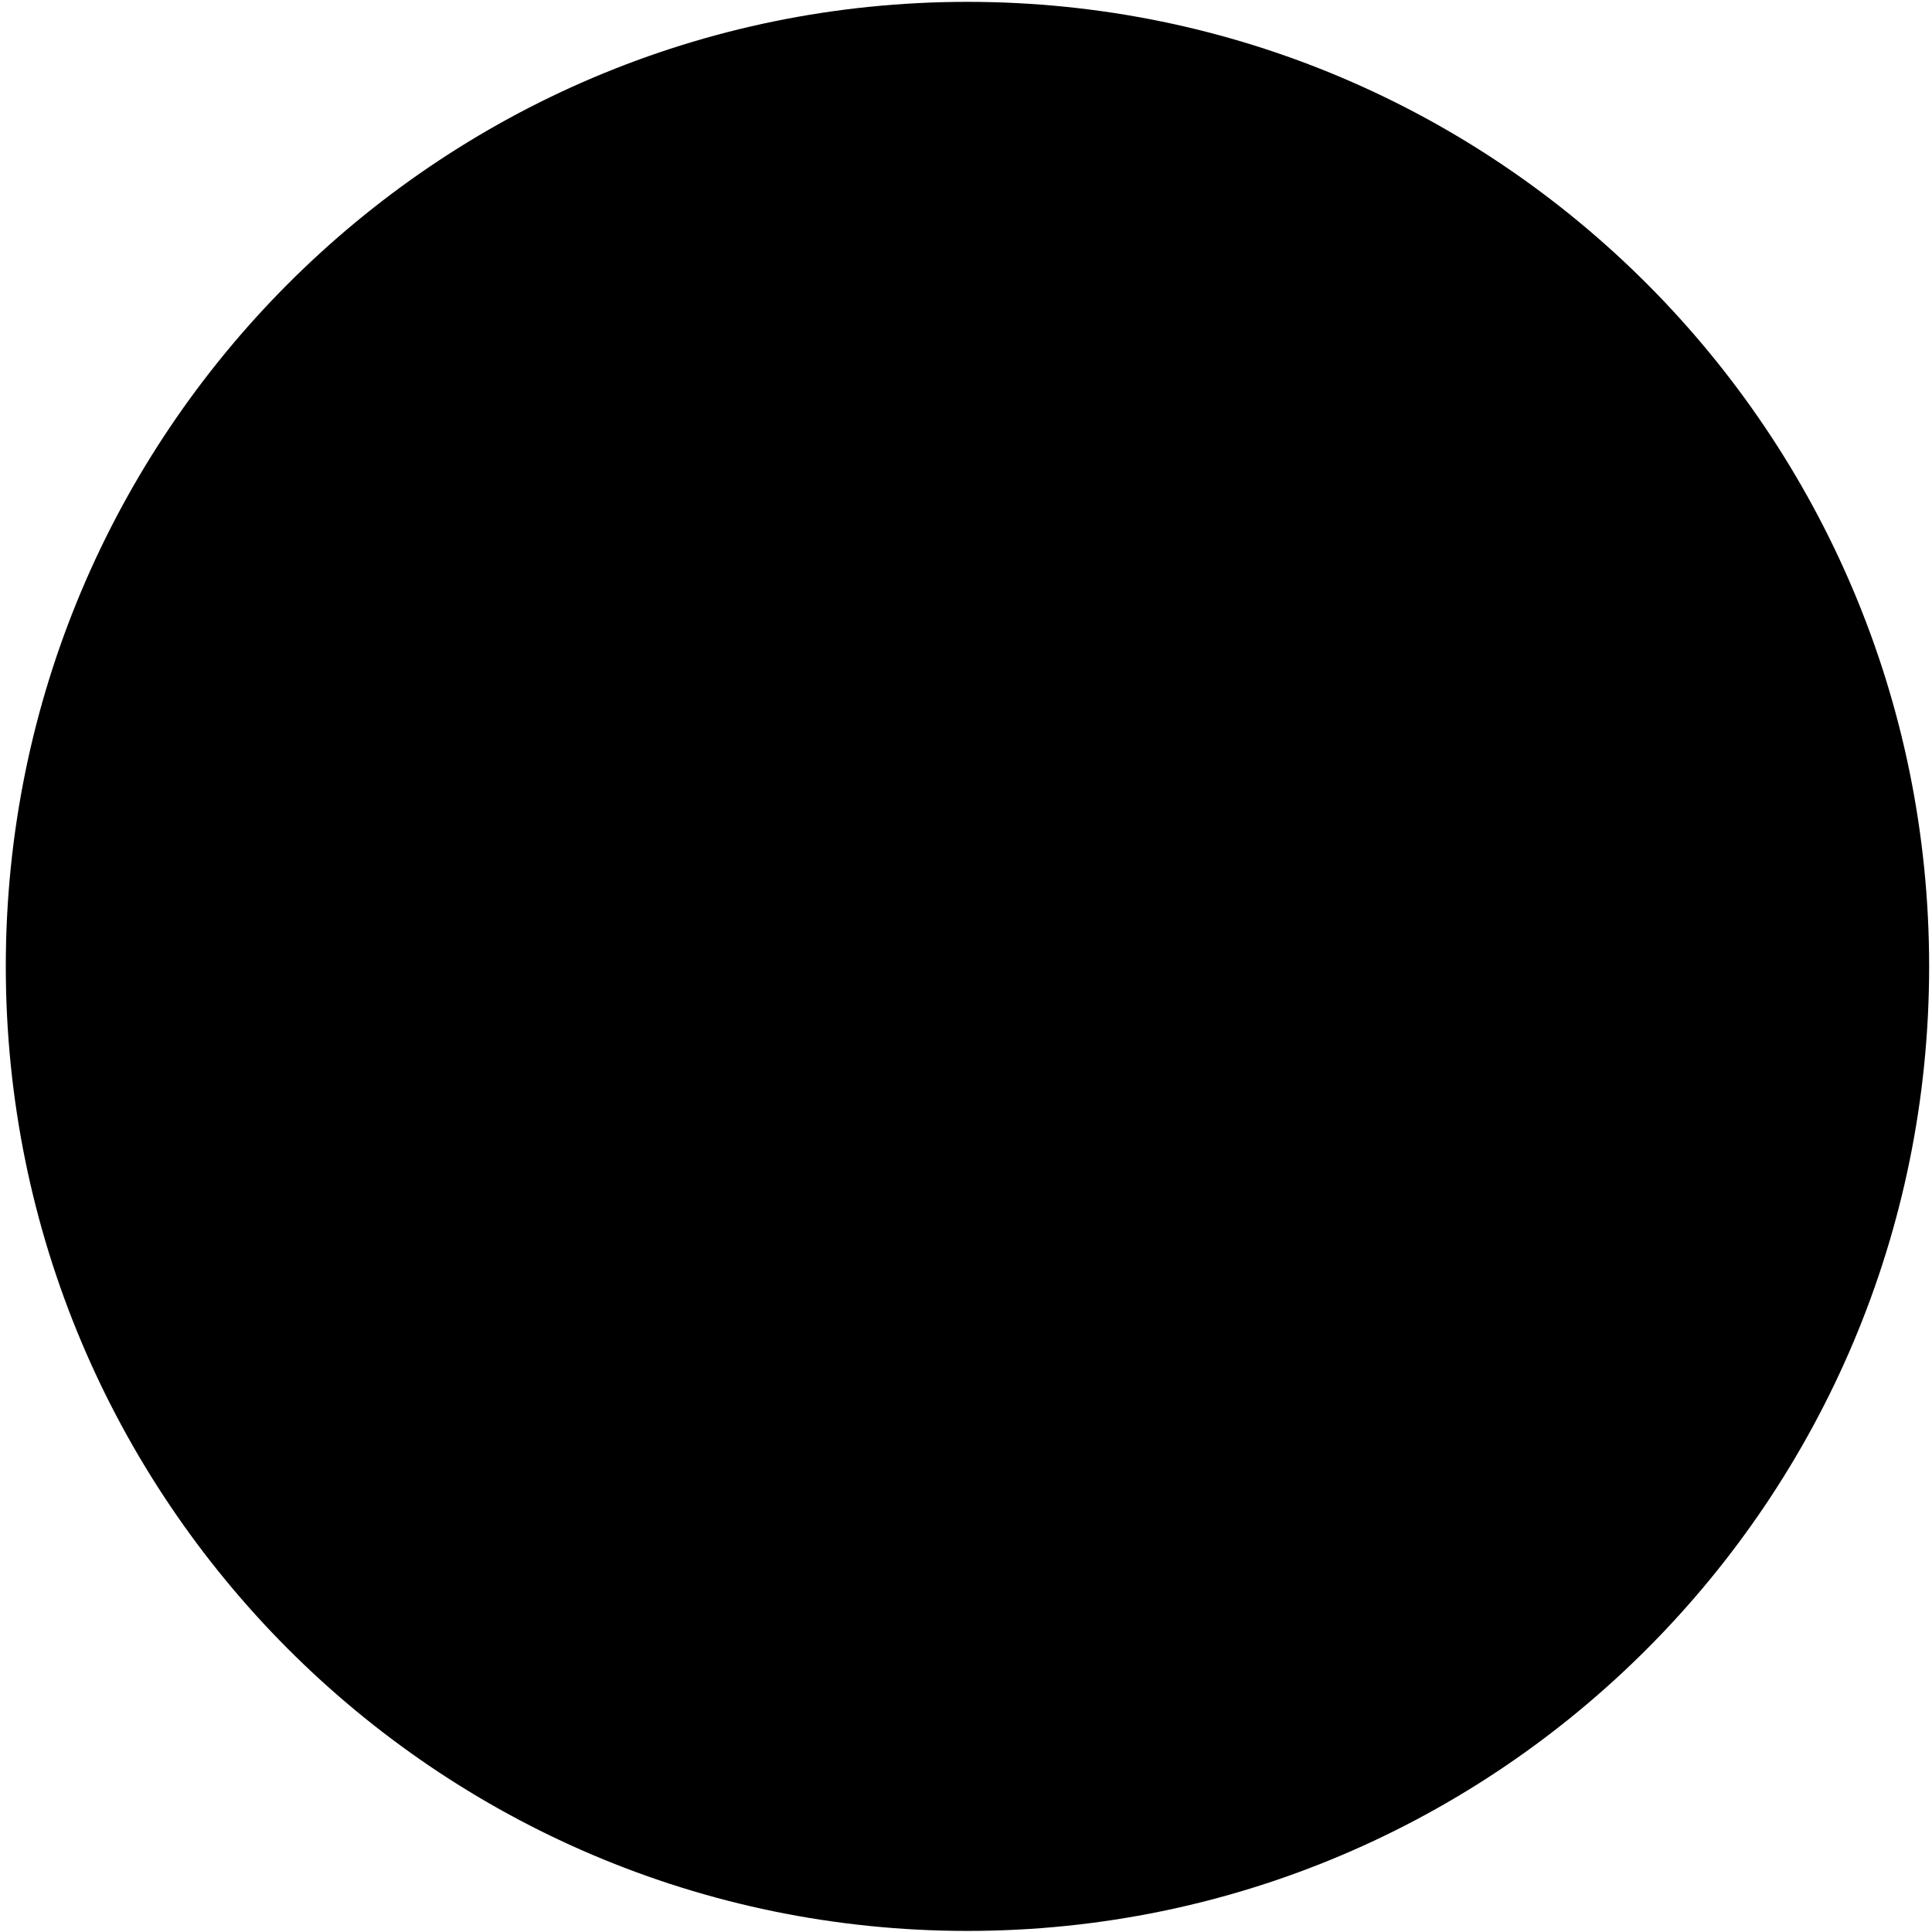
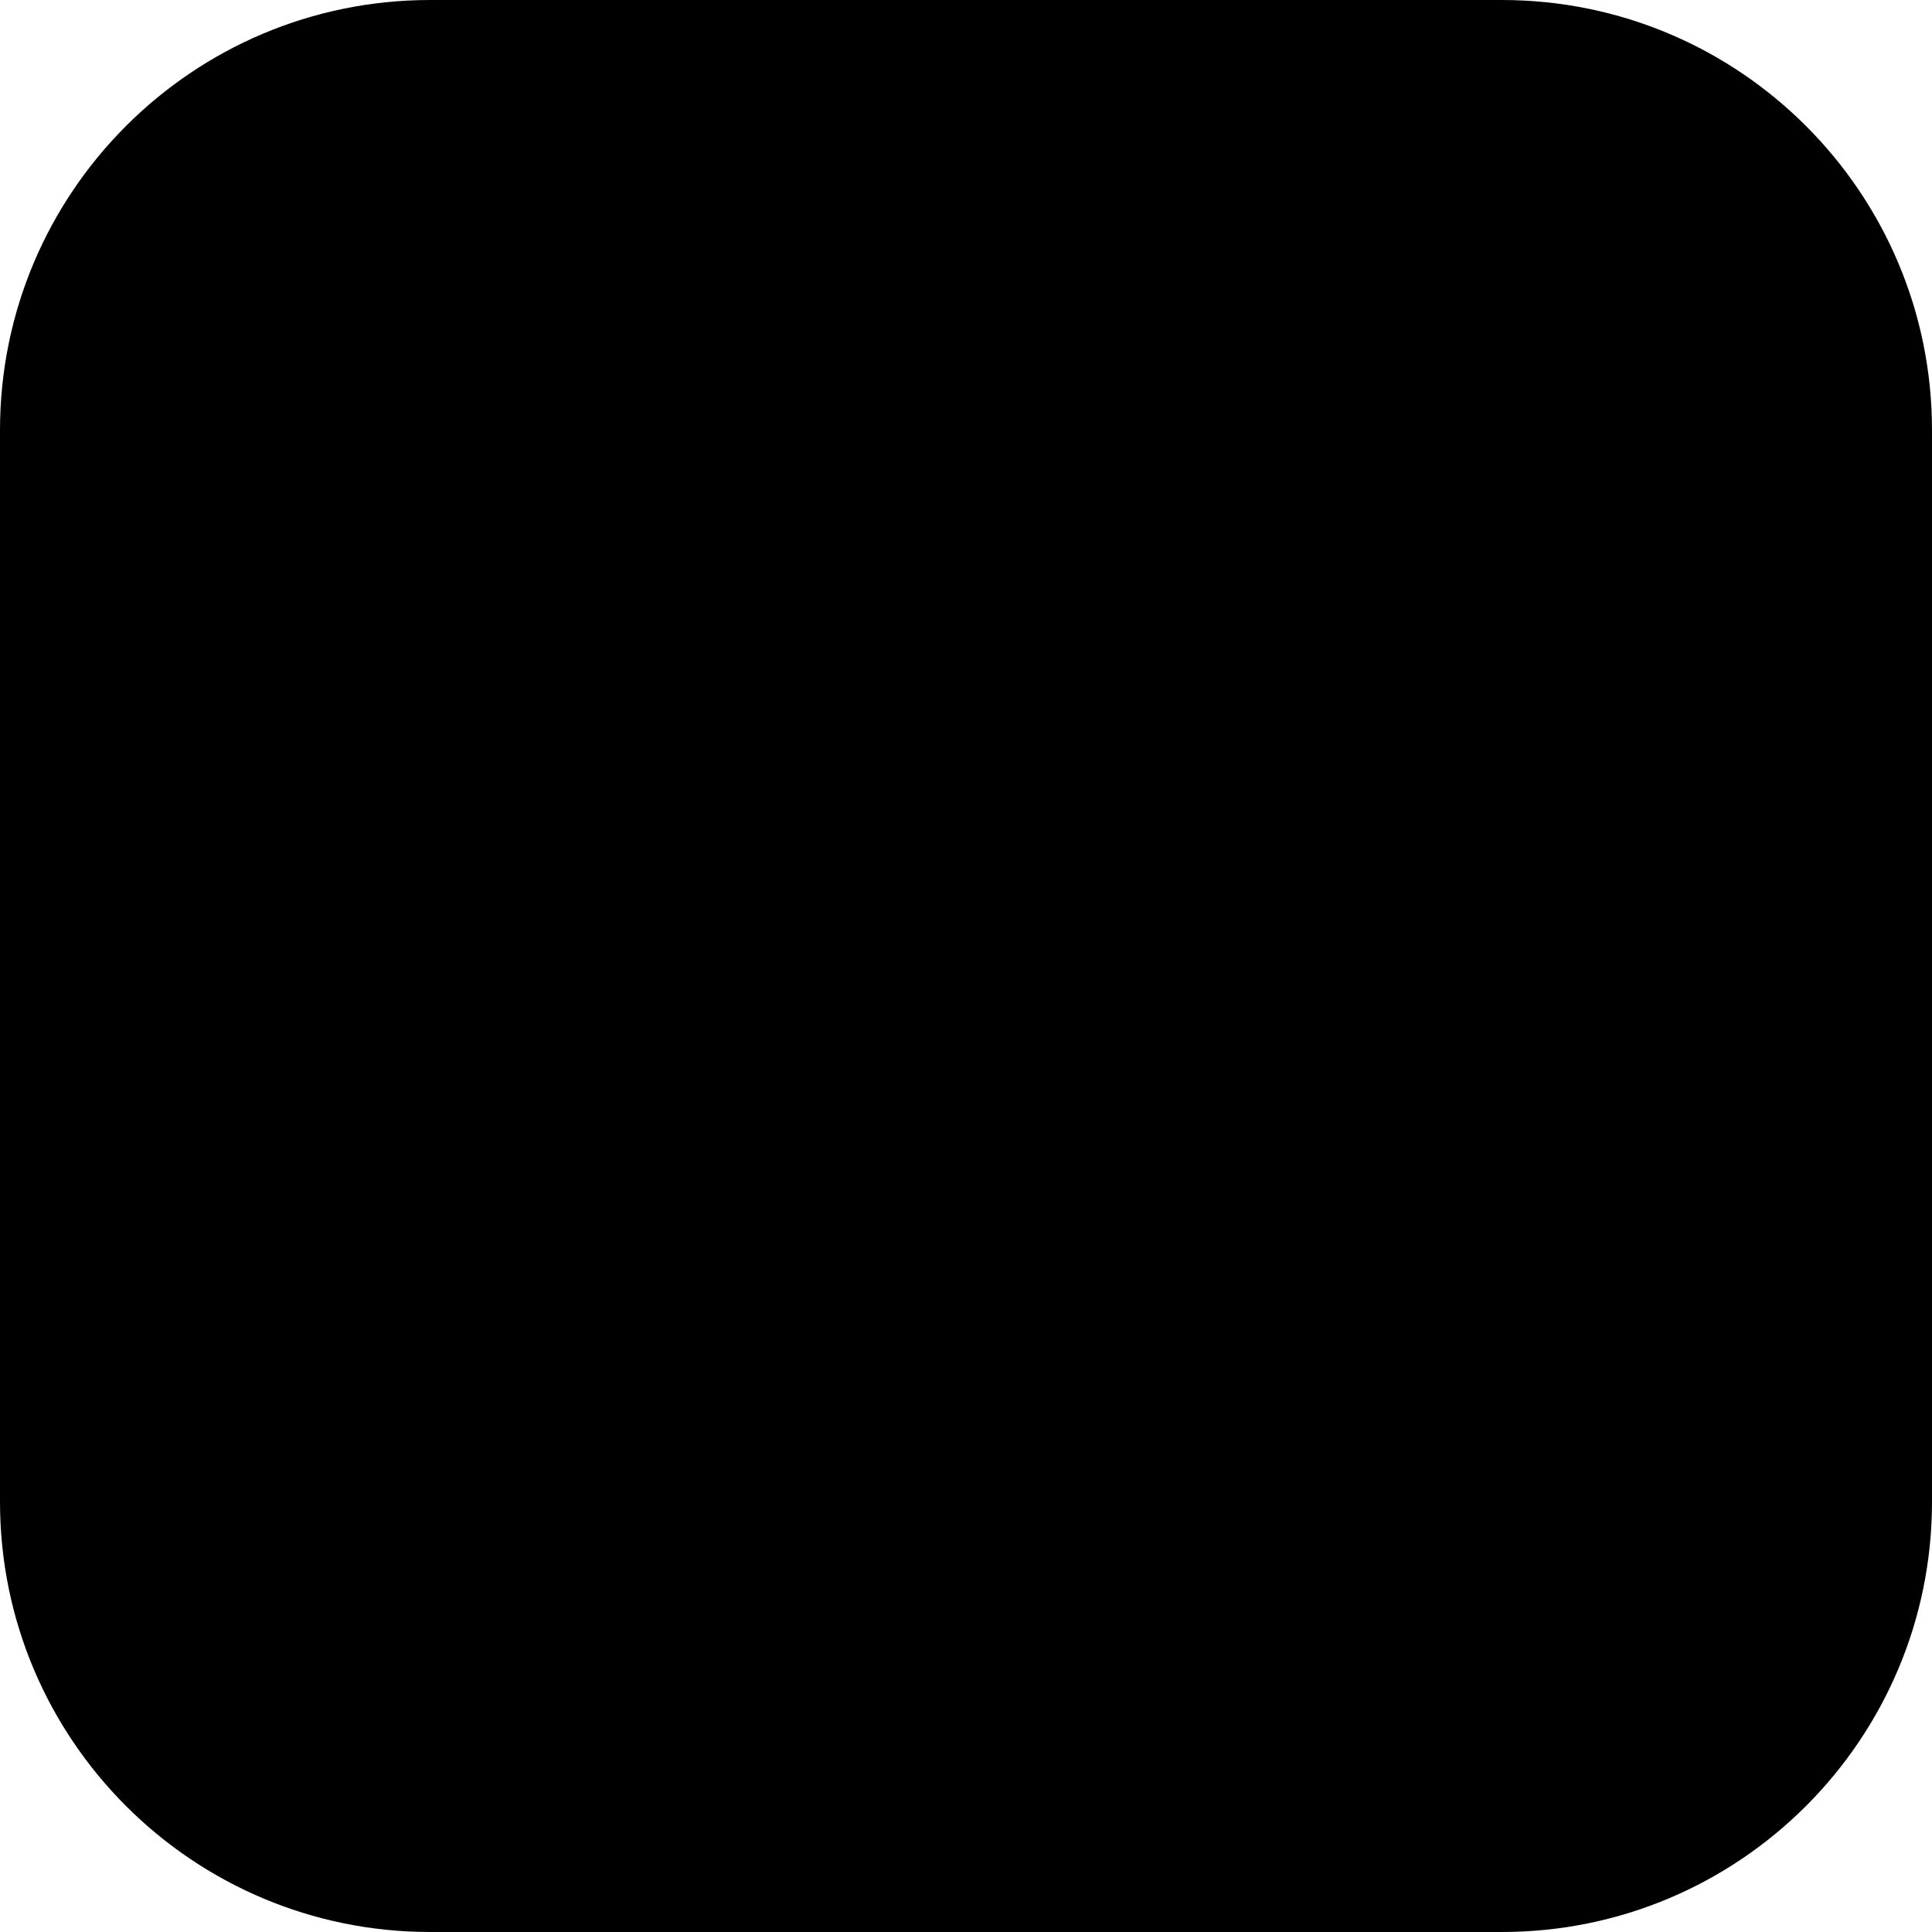
- <svg xmlns="http://www.w3.org/2000/svg" version="1.1" viewBox="0 0 750 750">
-   <style>@keyframes stroke {
- 			0% {
- 				stroke-dashoffset: 700;
- 			}
- 			20% {
- 				stroke-dashoffset: 700;
- 			}
- 			100% {
- 				stroke-dashoffset: 0;
- 			}
- 		}
- 		#logo {
- 			animation: 3s infinite alternate stroke;
- 		}
- 		@media (prefers-color-scheme: dark) {
- 			#logo {
-         stroke: #efefef;
-         fill: none;
- 			}
-       #bg {
+ <svg xmlns="http://www.w3.org/2000/svg" version="1.1" viewBox="0 0 1024 1024">
+   <style>
+     @media (prefers-color-scheme: light) {
+       #background {
+         fill: #efefef;
+       }
+       #color-start {
+         stop-color: #ad1457;
+       }
+       #color-end {
+         stop-color: #01579b;
+       }
+     }
+     @media (prefers-color-scheme: dark) {
+       #background {
        fill: #424242;
      }
- 		}
- 		@media (prefers-color-scheme: light) {
- 			#logo {
-         stroke: #424242;
-         fill: none;
- 			}
-       #bg {
-         fill: #efefef;
+       #color-start {
+         stop-color: #f8bbd0;
      }
- 		}</style>
-   <ellipse id="bg" cx="375.57" cy="375.15" rx="373.32" ry="374.43" />
-   <g transform="translate(24.305 24.483)">
-     <g id="logo" stroke-dasharray="700" stroke-width="3">
-       <path d="m287.46 32.725 70.882 10.16-41.144-42.885z" />
-       <path d="m280.52 106.58 77.822-63.698-70.882-10.16z" />
-       <path d="m378.49 212.25 61.233-16.422-81.385-152.95z" />
-       <path d="m293.02 176.58 65.324-133.7-77.822 63.698z" />
-       <path d="m293.02 176.58 85.476 35.668-20.152-169.37z" />
-       <path d="m378.49 212.25 50.547 74.766 10.686-91.188z" />
-       <path d="m293.02 176.58 39.711 115.08 45.765-79.412z" />
-       <path d="m246.09 316.61 46.928-140.03-110.77 42.199z" />
-       <path d="m429.04 287.02 110.83 5.74-100.14-96.928z" />
-       <path d="m332.73 291.66 96.312-4.646-50.547-74.766z" />
-       <path d="m246.09 316.61 86.639-24.949-39.711-115.08z" />
-       <path d="m477.36 348.72 62.506-55.959-110.83-5.74z" />
-       <path d="m117.22 282.29 128.87 34.322-63.843-97.83z" />
-       <path d="m117.22 282.29 71.756 83.149 57.112-48.827z" />
-       <path d="m83.065 383.02 105.91-17.581-71.756-83.149z" />
-       <path d="m246.09 316.61 90.091 95.183-3.452-120.13z" />
-       <path d="m336.18 411.8 92.86-124.78-96.312 4.646z" />
-       <path d="m336.18 411.8 141.18-63.079-48.323-61.699z" />
-       <path d="m243.29 444.13 2.8-127.52-57.112 48.827z" />
-       <path d="m243.29 444.13 92.891-32.334-90.091-95.183z" />
-       <path d="m530 450.57 9.868-157.82-62.506 55.959z" />
-       <path d="m39.381 449.3 36.537 6.255 7.146-72.536z" />
-       <path d="m530 450.57 104.11-28.086-94.243-129.73z" />
-       <path d="m52.363 475.41 23.555-19.851-36.537-6.255z" />
-       <path d="m75.918 455.56 113.06-90.117-105.91 17.581z" />
-       <path d="m414.1 501.06 63.26-152.34-141.18 63.079z" />
-       <path d="m414.1 501.06 115.9-50.488-52.638-101.86z" />
-       <path d="m60.223 484.29 45.098 40.583-29.403-69.316z" />
-       <path d="m284.01 523.71 52.169-111.91-92.891 32.334z" />
-       <path d="m284.01 523.71 26.471 3.562 25.698-115.48z" />
-       <path d="m75.918 455.56 167.37-11.427-54.312-78.69z" />
-       <path d="m125.07 531.44-49.152-75.88 29.403 69.316z" />
-       <path d="m125.07 531.44 118.22-87.307-167.37 11.427z" />
-       <path d="m310.48 527.27 103.62-26.209-77.923-89.266z" />
-       <path d="m125.07 531.44 79.861 14.375 38.357-101.68z" />
-       <path d="m204.93 545.81 79.079-22.103-40.722-79.579z" />
-       <path d="m324.26 544.63 89.845-43.565-103.62 26.209z" />
-       <path d="m149.54 554.31 55.387-8.495-79.861-14.375z" />
-       <path d="m530 450.57 130.62 71.013-26.508-99.099z" />
-       <path d="m414.1 501.06 75.667 65.122 40.231-115.61z" />
-       <path d="m489.77 566.18 170.85-44.597-130.62-71.013z" />
-       <path d="m331.24 598.86 82.867-97.794-89.845 43.565z" />
-       <path d="m331.24 598.86 158.53-32.672-75.667-65.122z" />
-       <path d="m330.98 700 158.79-133.82-158.53 32.672z" />
-     </g>
-   </g>
+       #color-end {
+         stop-color: #40c4ff;
+       }
+     }
+   </style>
+   <defs>
+     <linearGradient id="colorize">
+       <animateTransform attributeName="gradientTransform" type="rotateY" from="360" to="0" dur="5s" repeatCount="indefinite" fill="freeze" />
+       <stop id="color-start" offset="0" />
+       <stop id="color-end" offset="1" />
+     </linearGradient>
+   </defs>
+   <rect id="background" width="1024" height="1024" rx="228" stroke="none" />
+   <path id="juodis" d="m422.93 79.08 42.578-44.636 58.902 58.494zm-9.94 100.74 9.93-100.74 101.48 13.858zm140.26 144.13-28.848-231.02 116.51 208.62zm-122.36-48.65-17.892-95.477 111.41-86.883zm0 0 93.52-182.37 28.85 231.02zm122.36 48.65 87.662-22.4-15.298 124.38zm-122.36-48.65 122.37 48.65-65.518 108.32zm-67.19 191-91.397-133.44 158.58-57.559zm261.92-40.36 15.31-124.38 143.36 132.21zm-137.88 6.33 65.516-108.32 72.364 101.98zm-124.04 34.03 67.179-191 56.851 156.97zm331.09 43.8-69.186-84.156 158.67 7.829zm-515.58-90.61 93.092-86.625 91.398 133.44zm0 0 184.49 46.811-81.762 66.599zm-48.89 137.39 48.89-137.39 102.73 113.41zm233.38-90.58 124.04-34.03 4.942 163.86zm128.98 129.84-4.94-163.86 137.88-6.337zm0 0 132.93-170.2 69.18 84.156zm-132.99 44.09-77.754-107.33 81.762-66.599zm0 0 4-173.93 128.98 129.83zm410.46 8.79-75.357-138.93 89.484-76.327zm-702.37-1.73 62.538-90.406-10.231 98.938zm702.37 1.73 14.12-215.26 134.92 176.95zm-683.79 33.88-18.585-35.608 52.307 8.532zm33.718-27.08 10.24-98.94 151.62-23.98zm484.15 62.07-111.55-121.75 202.11-86.039zm0 0 90.563-207.8 75.357 138.94zm-506.62-22.88 22.469-39.192 42.094 94.546zm320.38 53.77-58.294-108.54 132.98-44.103zm0 0 74.685-152.65-36.789 157.51zm-297.91-92.96 161.86-122.92 77.754 107.33zm70.37 103.5-28.272-8.954-42.094-94.546zm0 0-70.37-103.5 239.61-15.586zm265.43-5.69 36.78-157.51 111.56 121.76zm-265.43 5.69 169.24-119.08-54.912 138.69zm114.33 19.6 54.912-138.69 58.298 108.54zm170.83-1.61-19.72-23.673 148.34-35.749zm-250.13 13.21-35.037-31.194 114.33 19.607zm544.67-141.5 149.05-38.31 37.949 135.17zm-165.92 68.87 165.92-68.865-57.595 157.69zm108.33 88.82 57.59-157.69 187 96.86zm-226.96 44.57-9.99-73.968 128.62-59.422zm0 0 118.62-133.39 108.33 88.825zm-0.37 137.96 0.38-137.97 226.95-44.564z" fill="none" stroke="url(#colorize)" stroke-linejoin="bevel" stroke-linecap="round" stroke-width="12" />
</svg>
